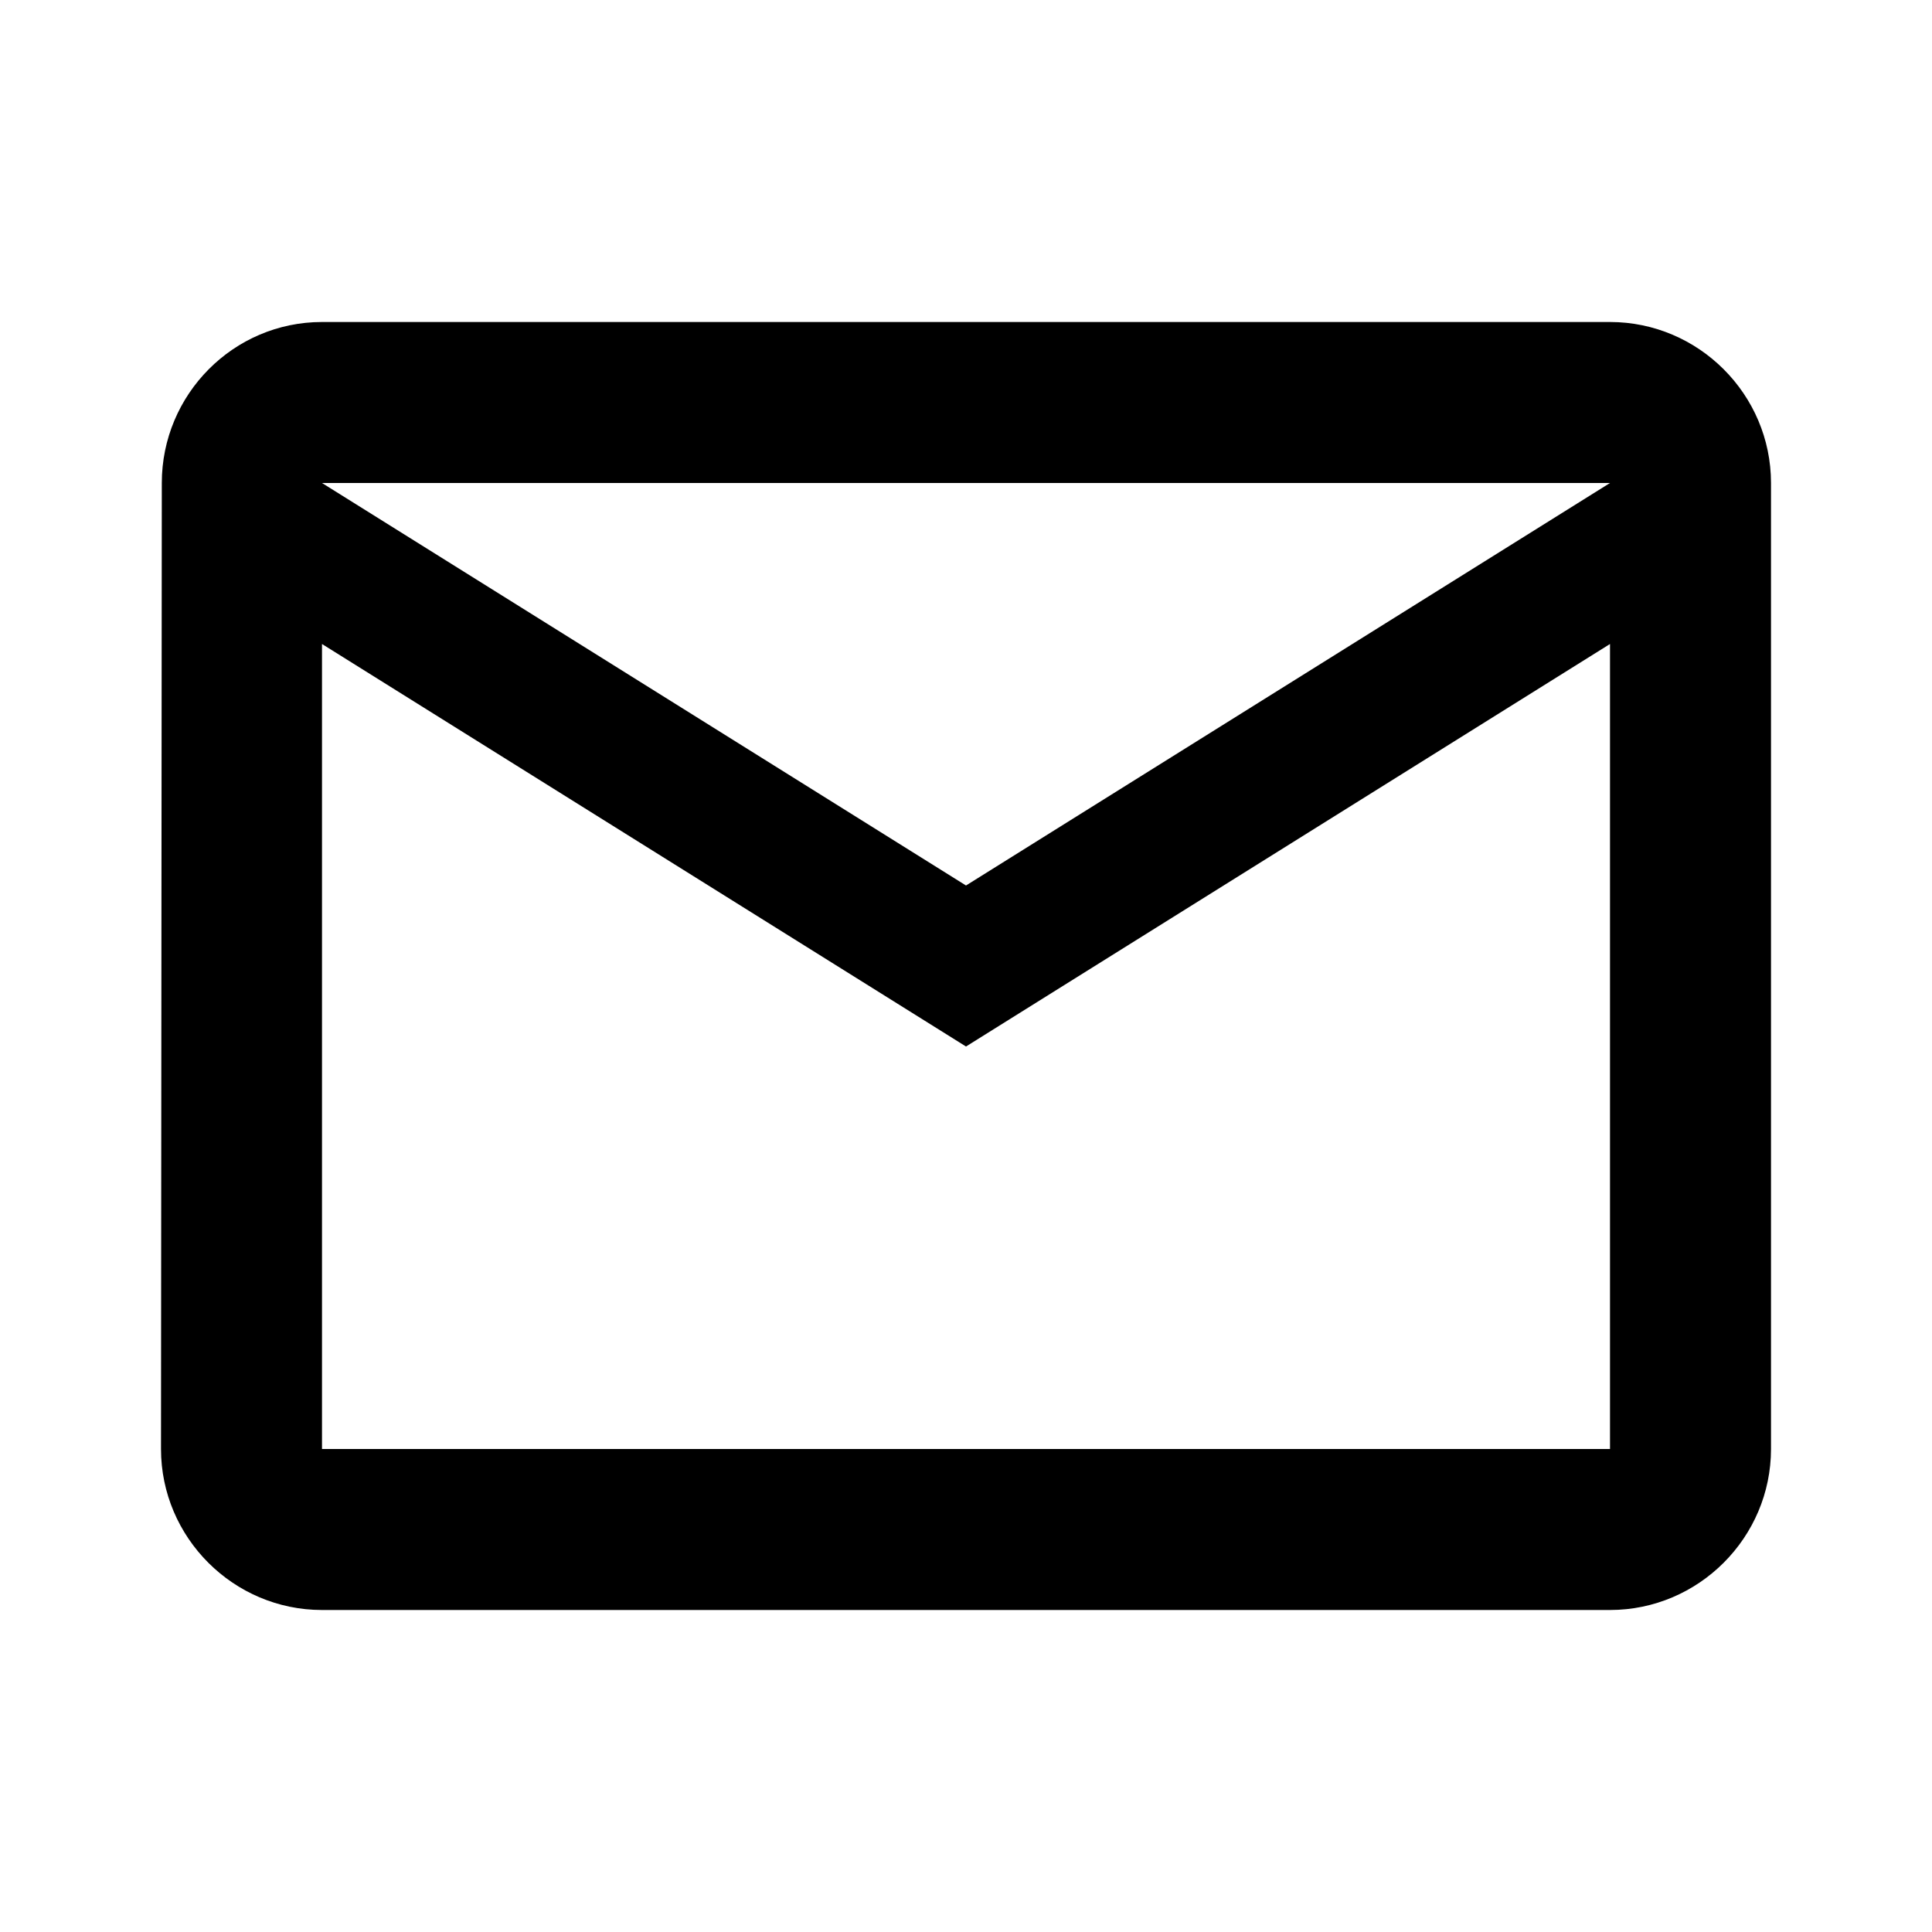
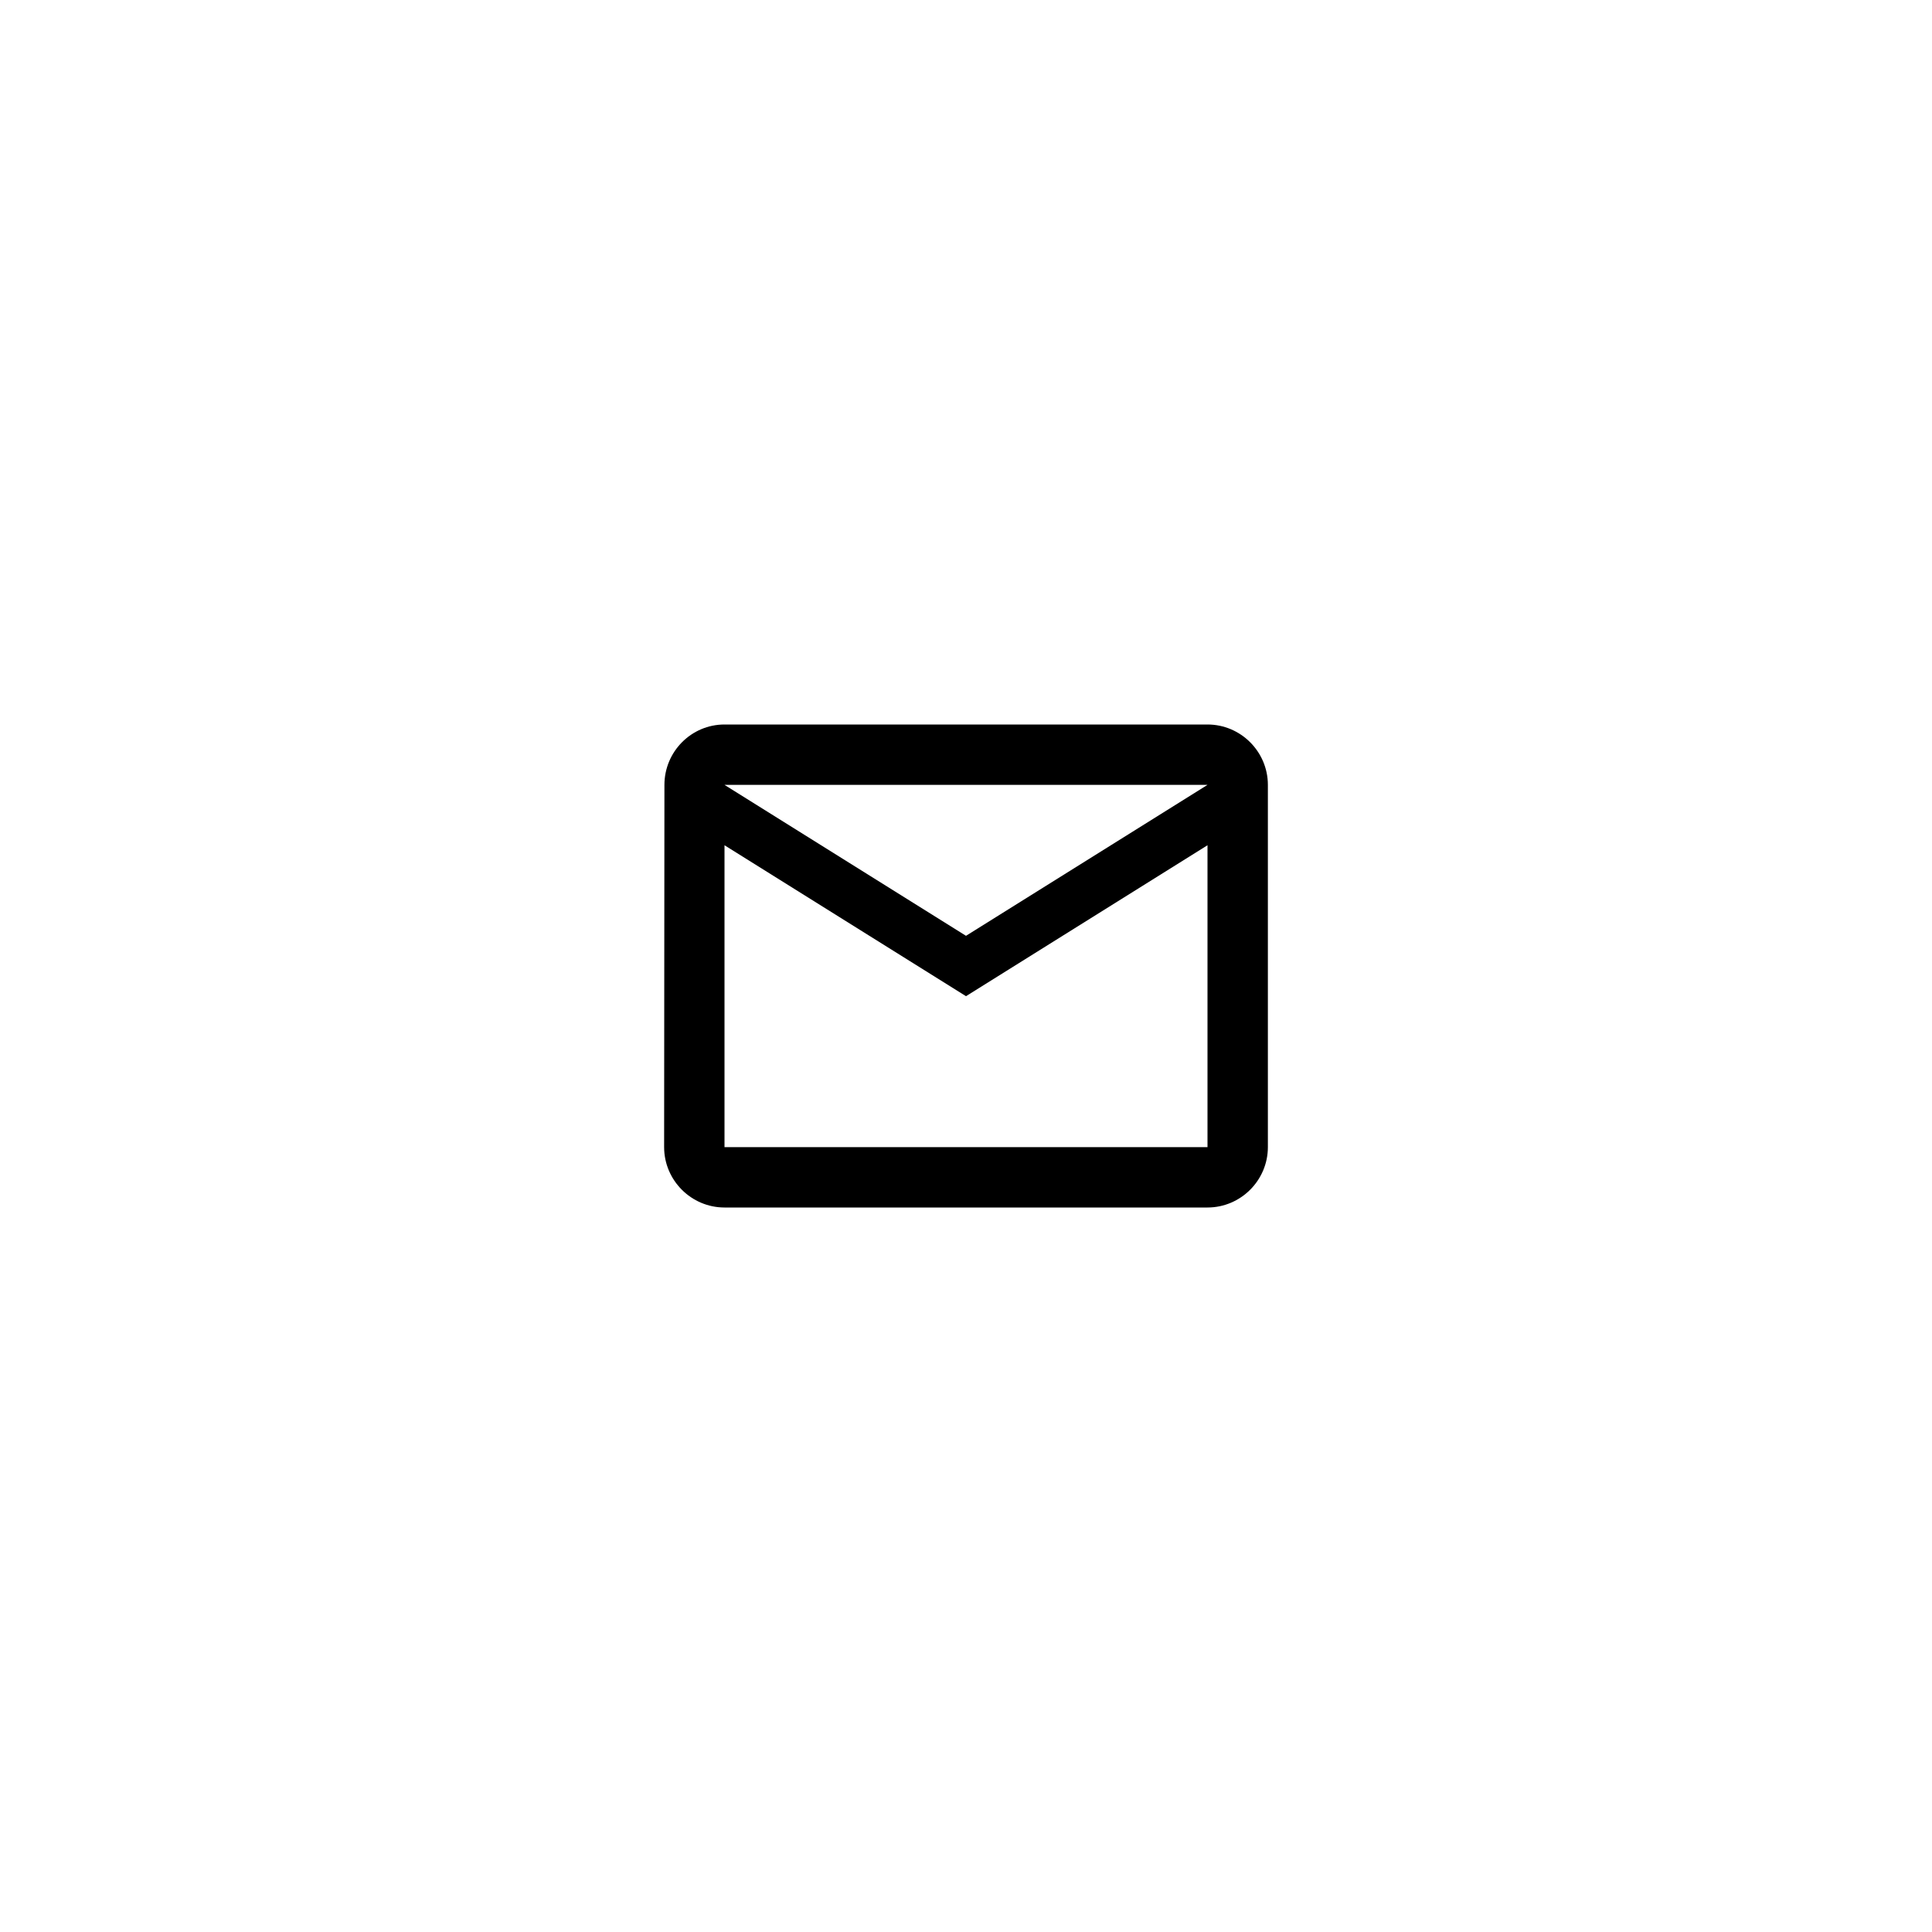
- <svg xmlns="http://www.w3.org/2000/svg" width="24" height="24" viewBox="0 0 24 24">
+ <svg xmlns="http://www.w3.org/2000/svg" width="64" height="64" viewBox="-20 -20 64 64">
  <path fill="none" d="M0 0h24v24H0z" />
  <path d="M20 4H4c-1.1 0-1.99.9-1.99 2L2 18c0 1.1.9 2 2 2h16c1.1 0 2-.9 2-2V6c0-1.1-.9-2-2-2zm0 14H4V8l8 5 8-5v10zm-8-7L4 6h16l-8 5z" />
</svg>
